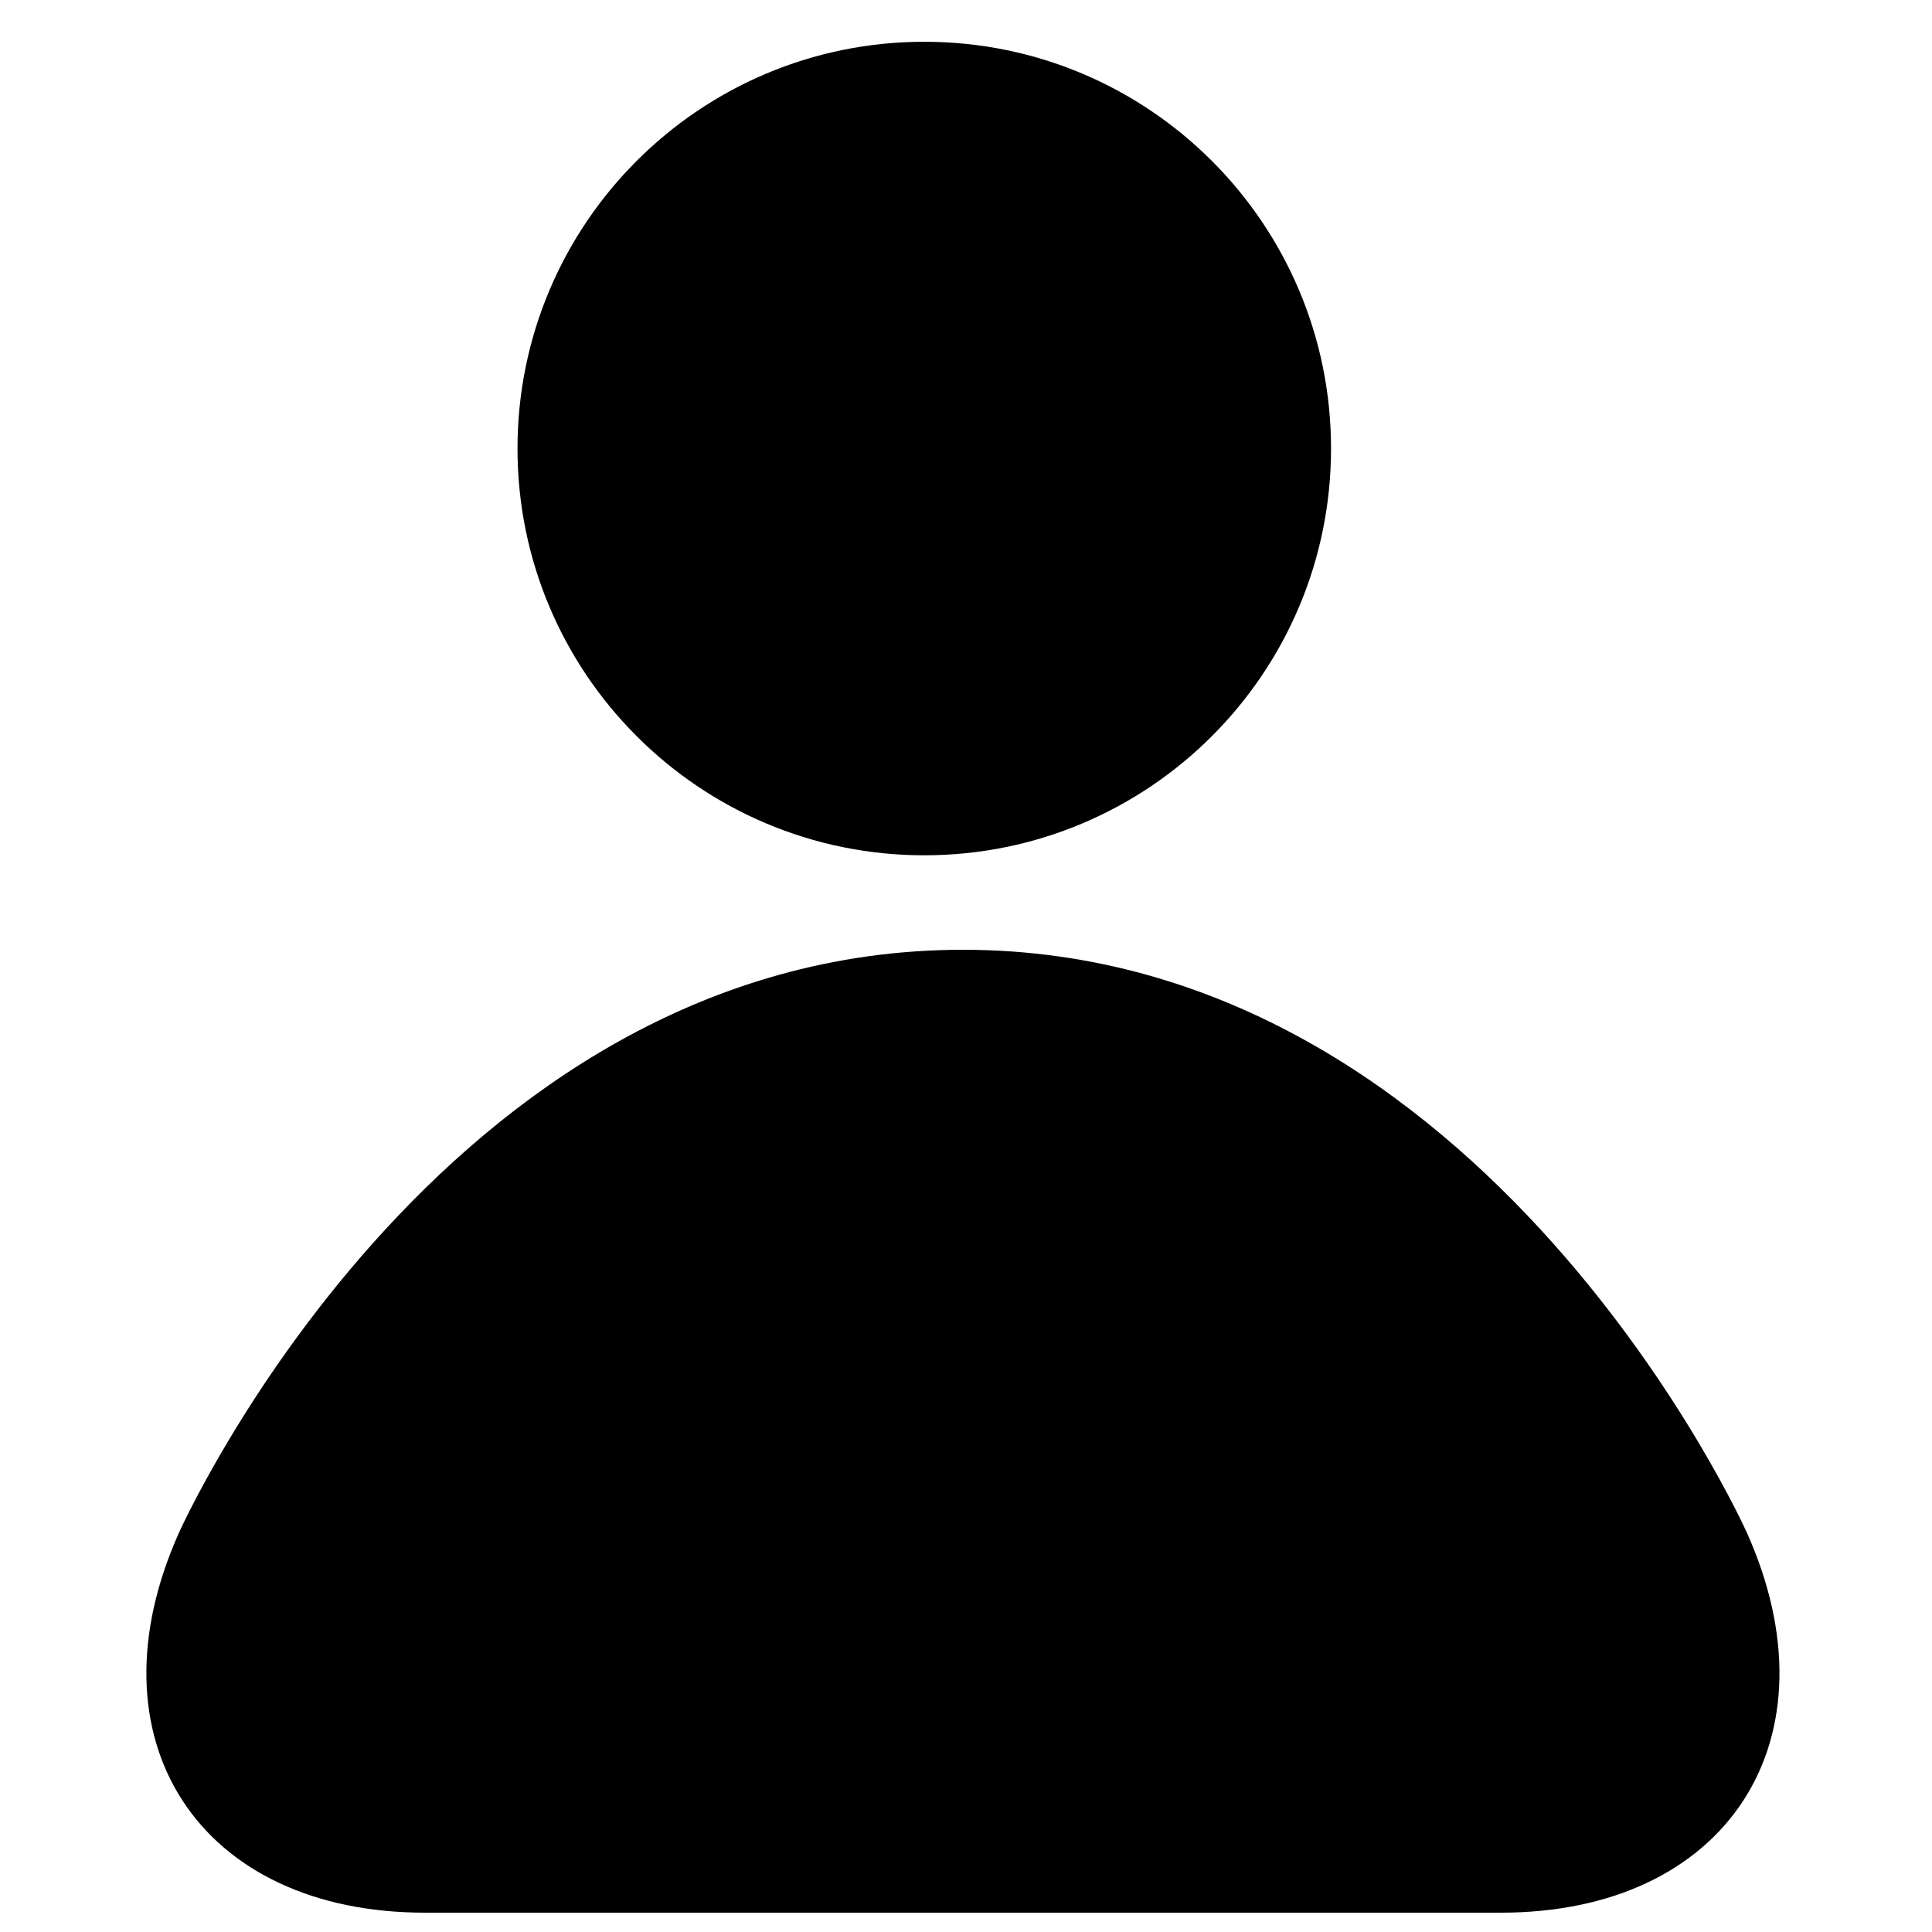
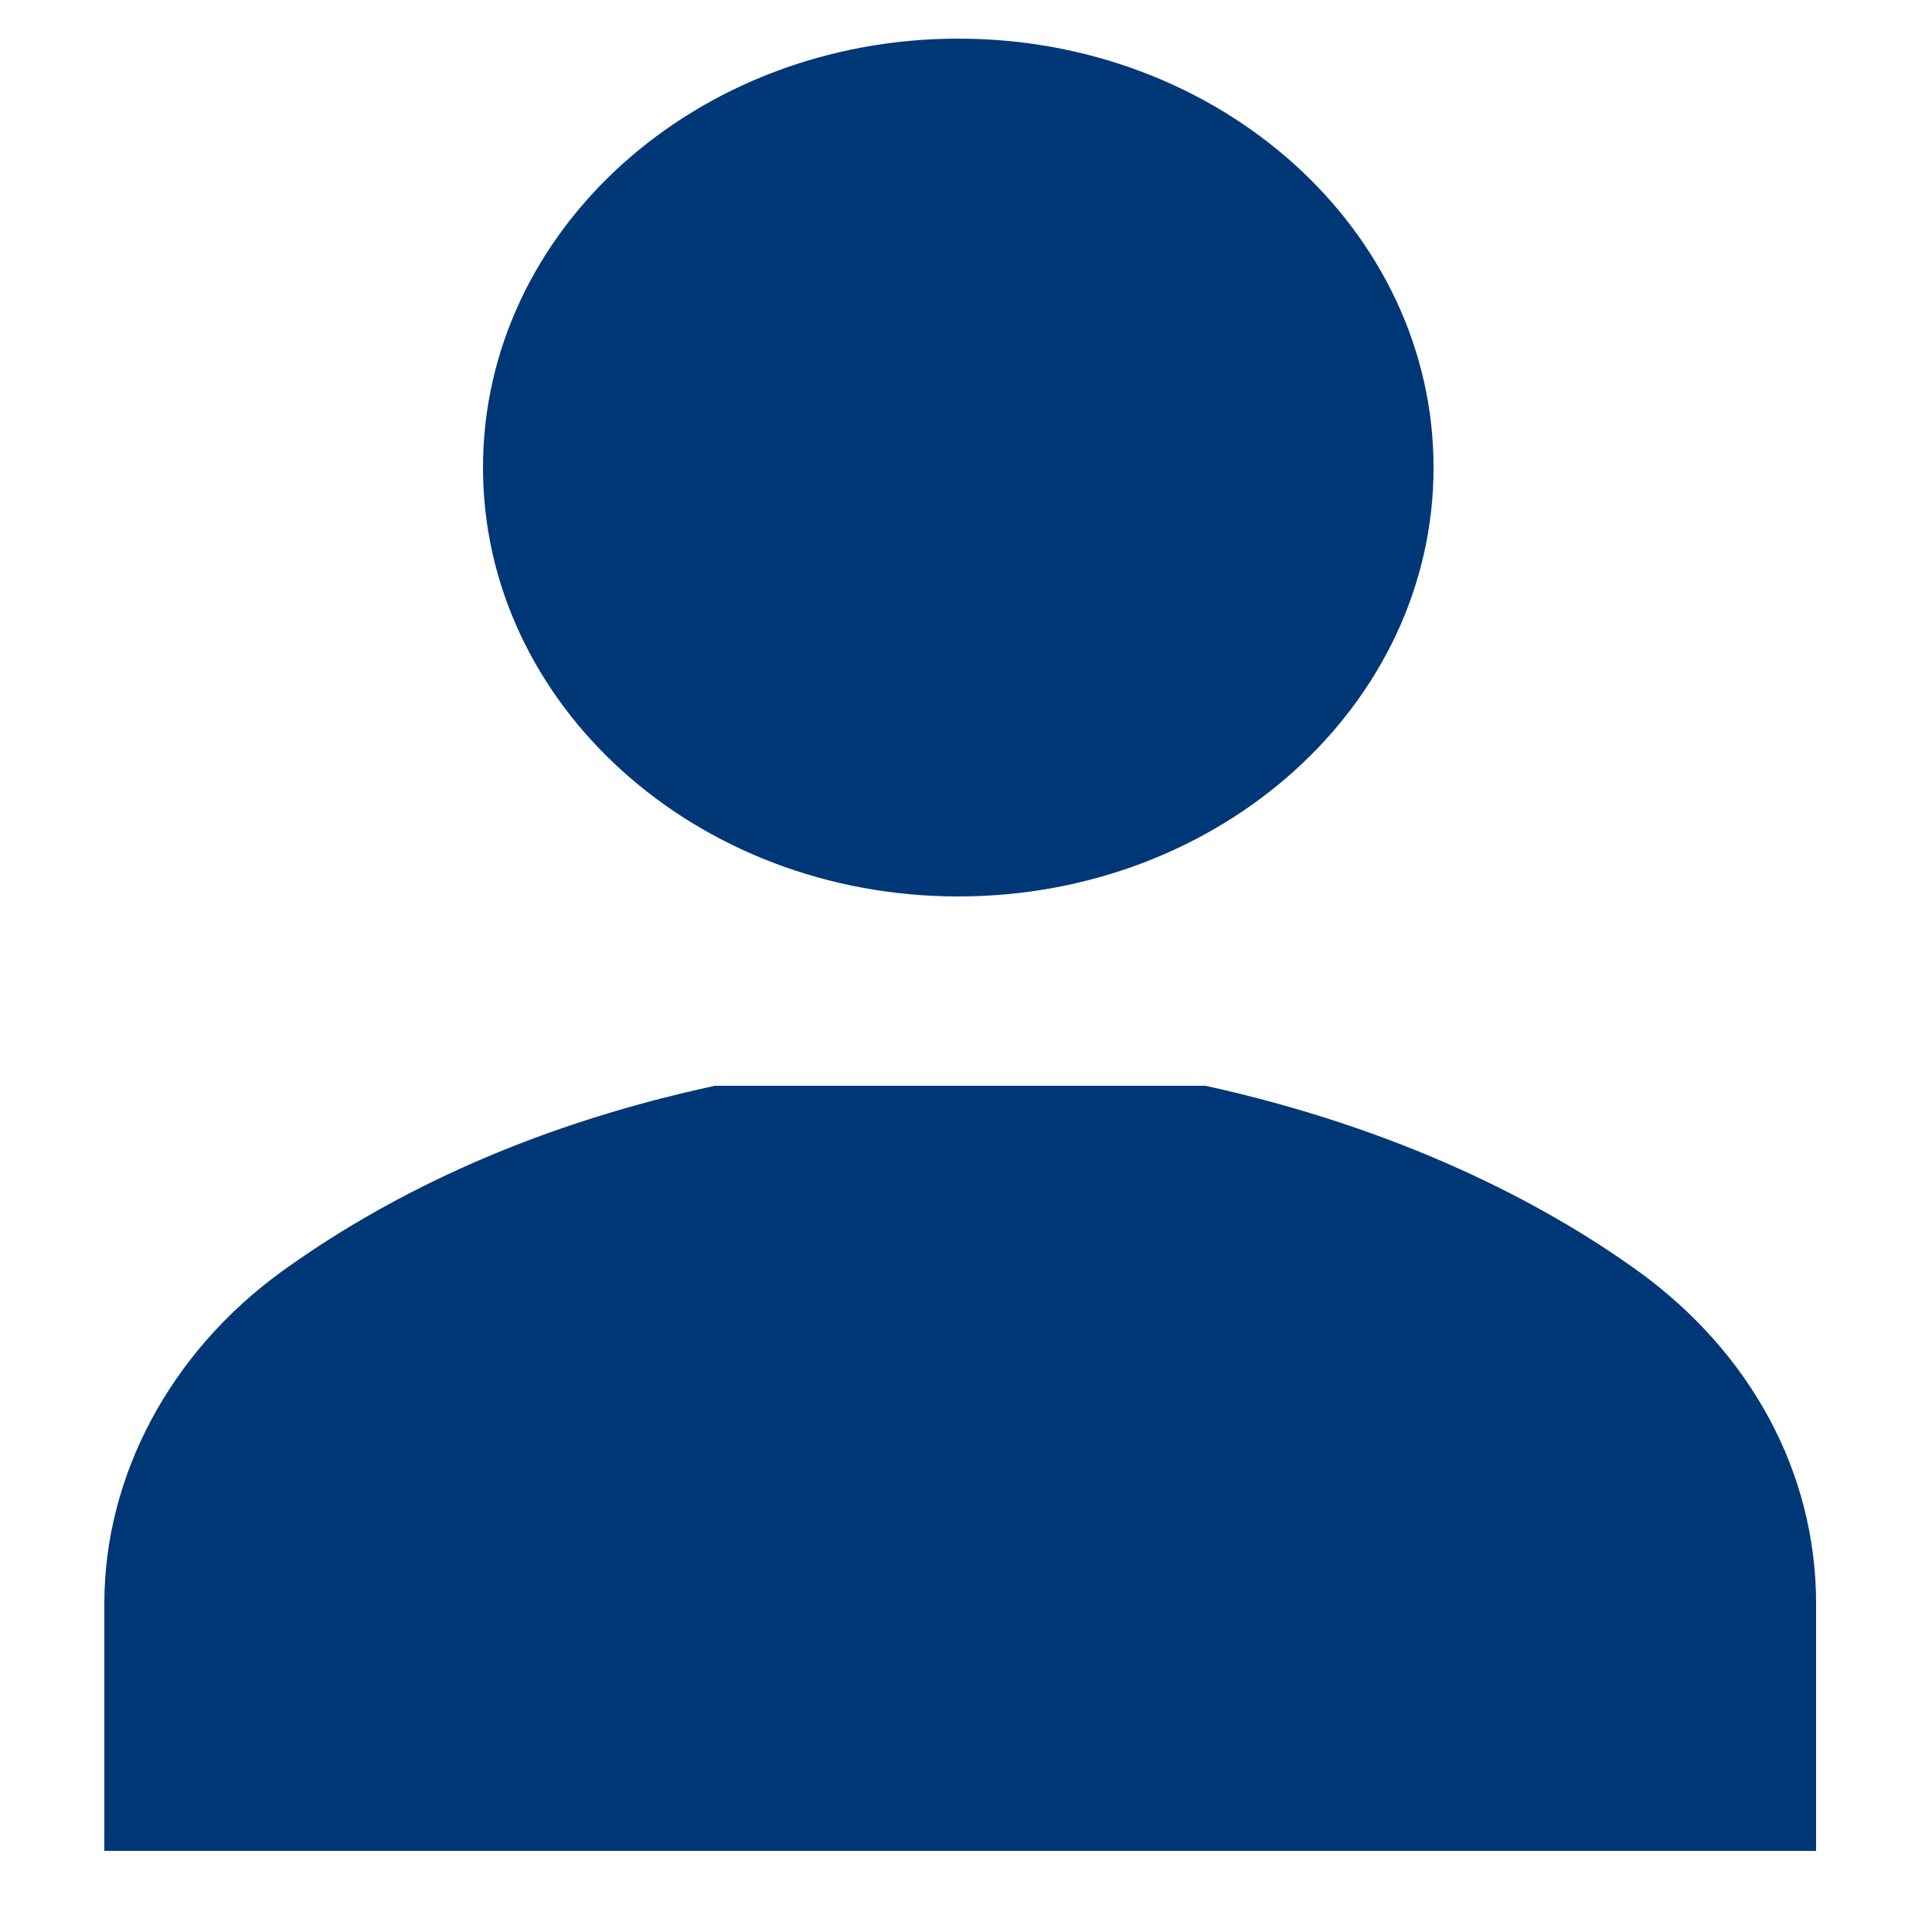
- <svg xmlns="http://www.w3.org/2000/svg" version="1.1" id="Capa_1" x="0px" y="0px" width="50px" height="50px" viewBox="0 0 50 50" enable-background="new 0 0 50 50" xml:space="preserve">
+ <svg xmlns="http://www.w3.org/2000/svg" version="1.1" id="Capa_1" x="0px" y="0px" viewBox="-272 395.9 50 50" style="enable-background:new -272 395.9 50 50;" xml:space="preserve">
+   <style type="text/css">
+ 	.st0{fill:#003777;}
+ </style>
  <g>
-     <path d="M44.754,39.873C47.001,44.893,44.34,49,38.84,49H11c-5.5,0-8.161-4.107-5.913-9.127c0,0,6.624-14.793,19.834-14.793   C38.13,25.08,44.754,39.873,44.754,39.873z" />
-     <path fill="none" stroke="#000000" stroke-linecap="round" stroke-linejoin="round" stroke-miterlimit="10" d="M44.754,39.873   C47.001,44.893,44.34,49,38.84,49H11c-5.5,0-8.161-4.107-5.913-9.127c0,0,6.624-14.793,19.834-14.793   C38.13,25.08,44.754,39.873,44.754,39.873z" />
+     <ellipse class="st0" cx="-519.5" cy="804.8" rx="11.4" ry="10.5" />
+     <path class="st0" d="M-503.2,824.5c-2.3-1.7-5.7-3.5-10.4-4.5h-11.7c-4.7,1-8.1,2.8-10.4,4.5c-2.7,2-4.2,5-4.2,8.1v6.1h40.9v-6.1   C-499,829.5-500.5,826.5-503.2,824.5z" />
  </g>
-   <circle stroke="#000000" stroke-miterlimit="10" cx="23.92" cy="11.608" r="10.027" />
+   <g>
+     <ellipse class="st0" cx="-247.2" cy="408" rx="12.3" ry="11.1" />
+     <path class="st0" d="M-229.6,428.8c-2.5-1.8-6.2-3.7-11.2-4.8h-12.7c-5.1,1.1-8.7,3-11.2,4.8c-2.9,2.1-4.6,5.3-4.6,8.6v6.4h44.3   v-6.4C-225,434-226.7,430.9-229.6,428.8z" />
+   </g>
</svg>
